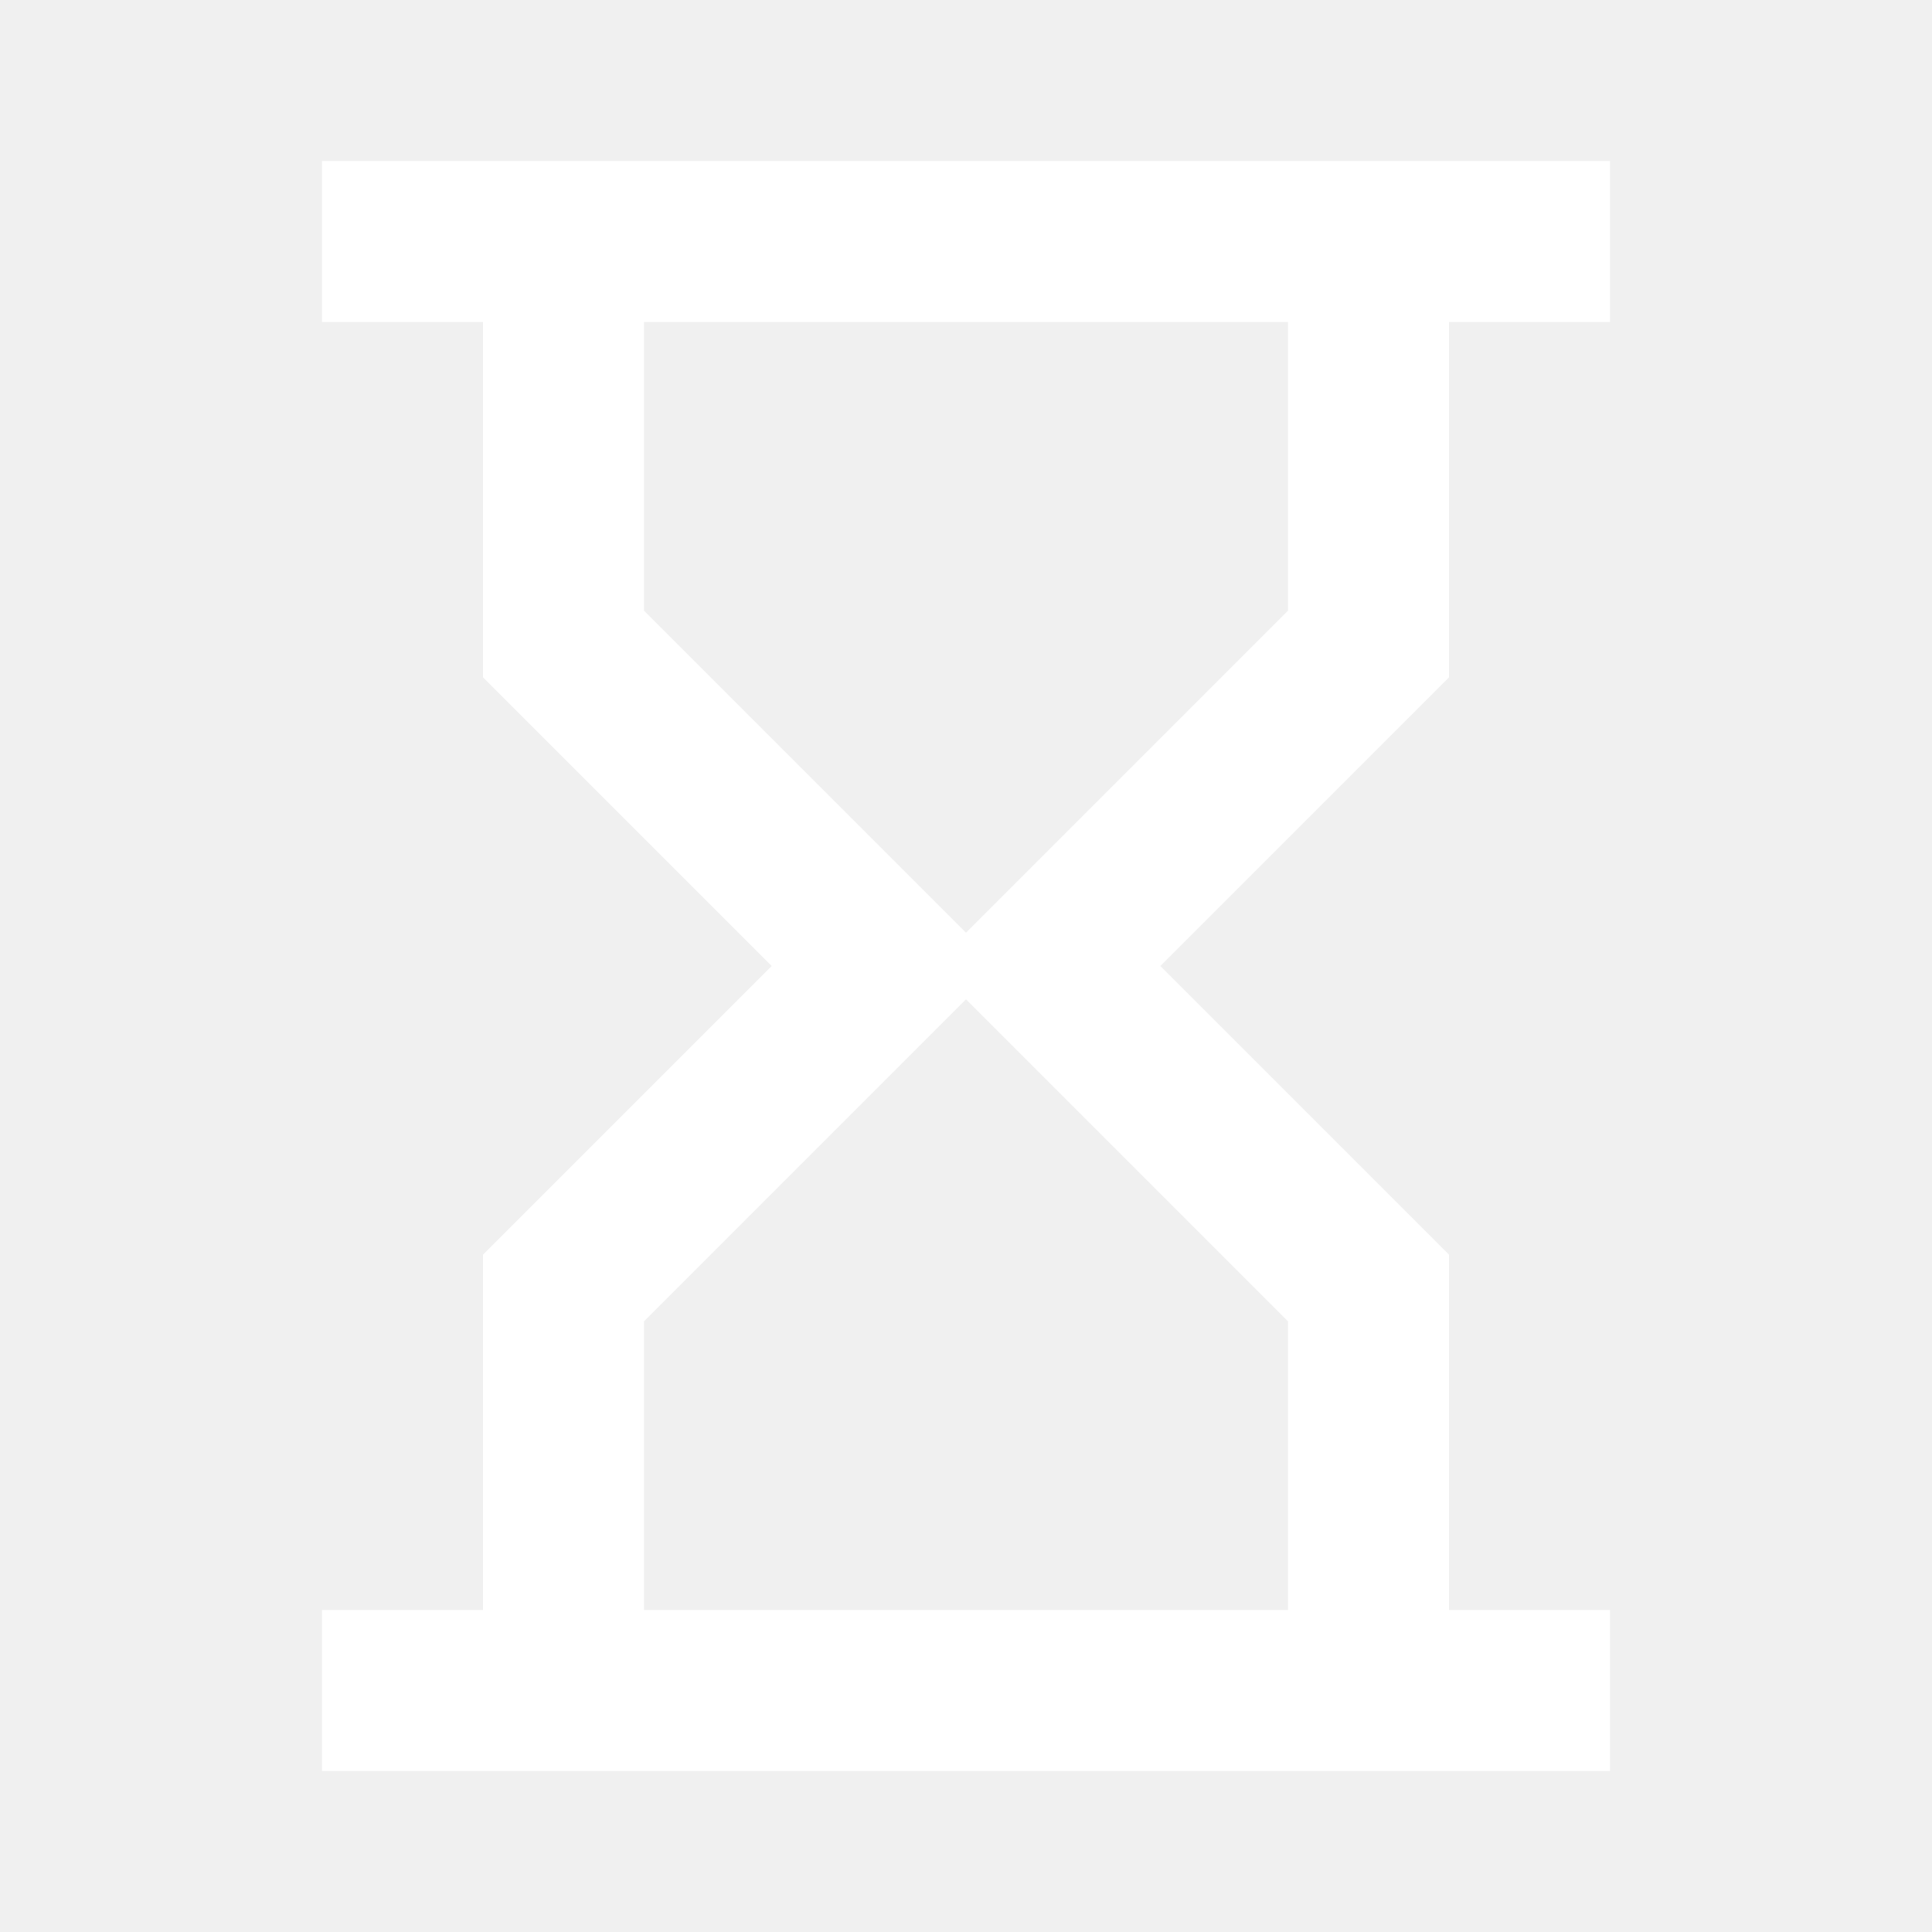
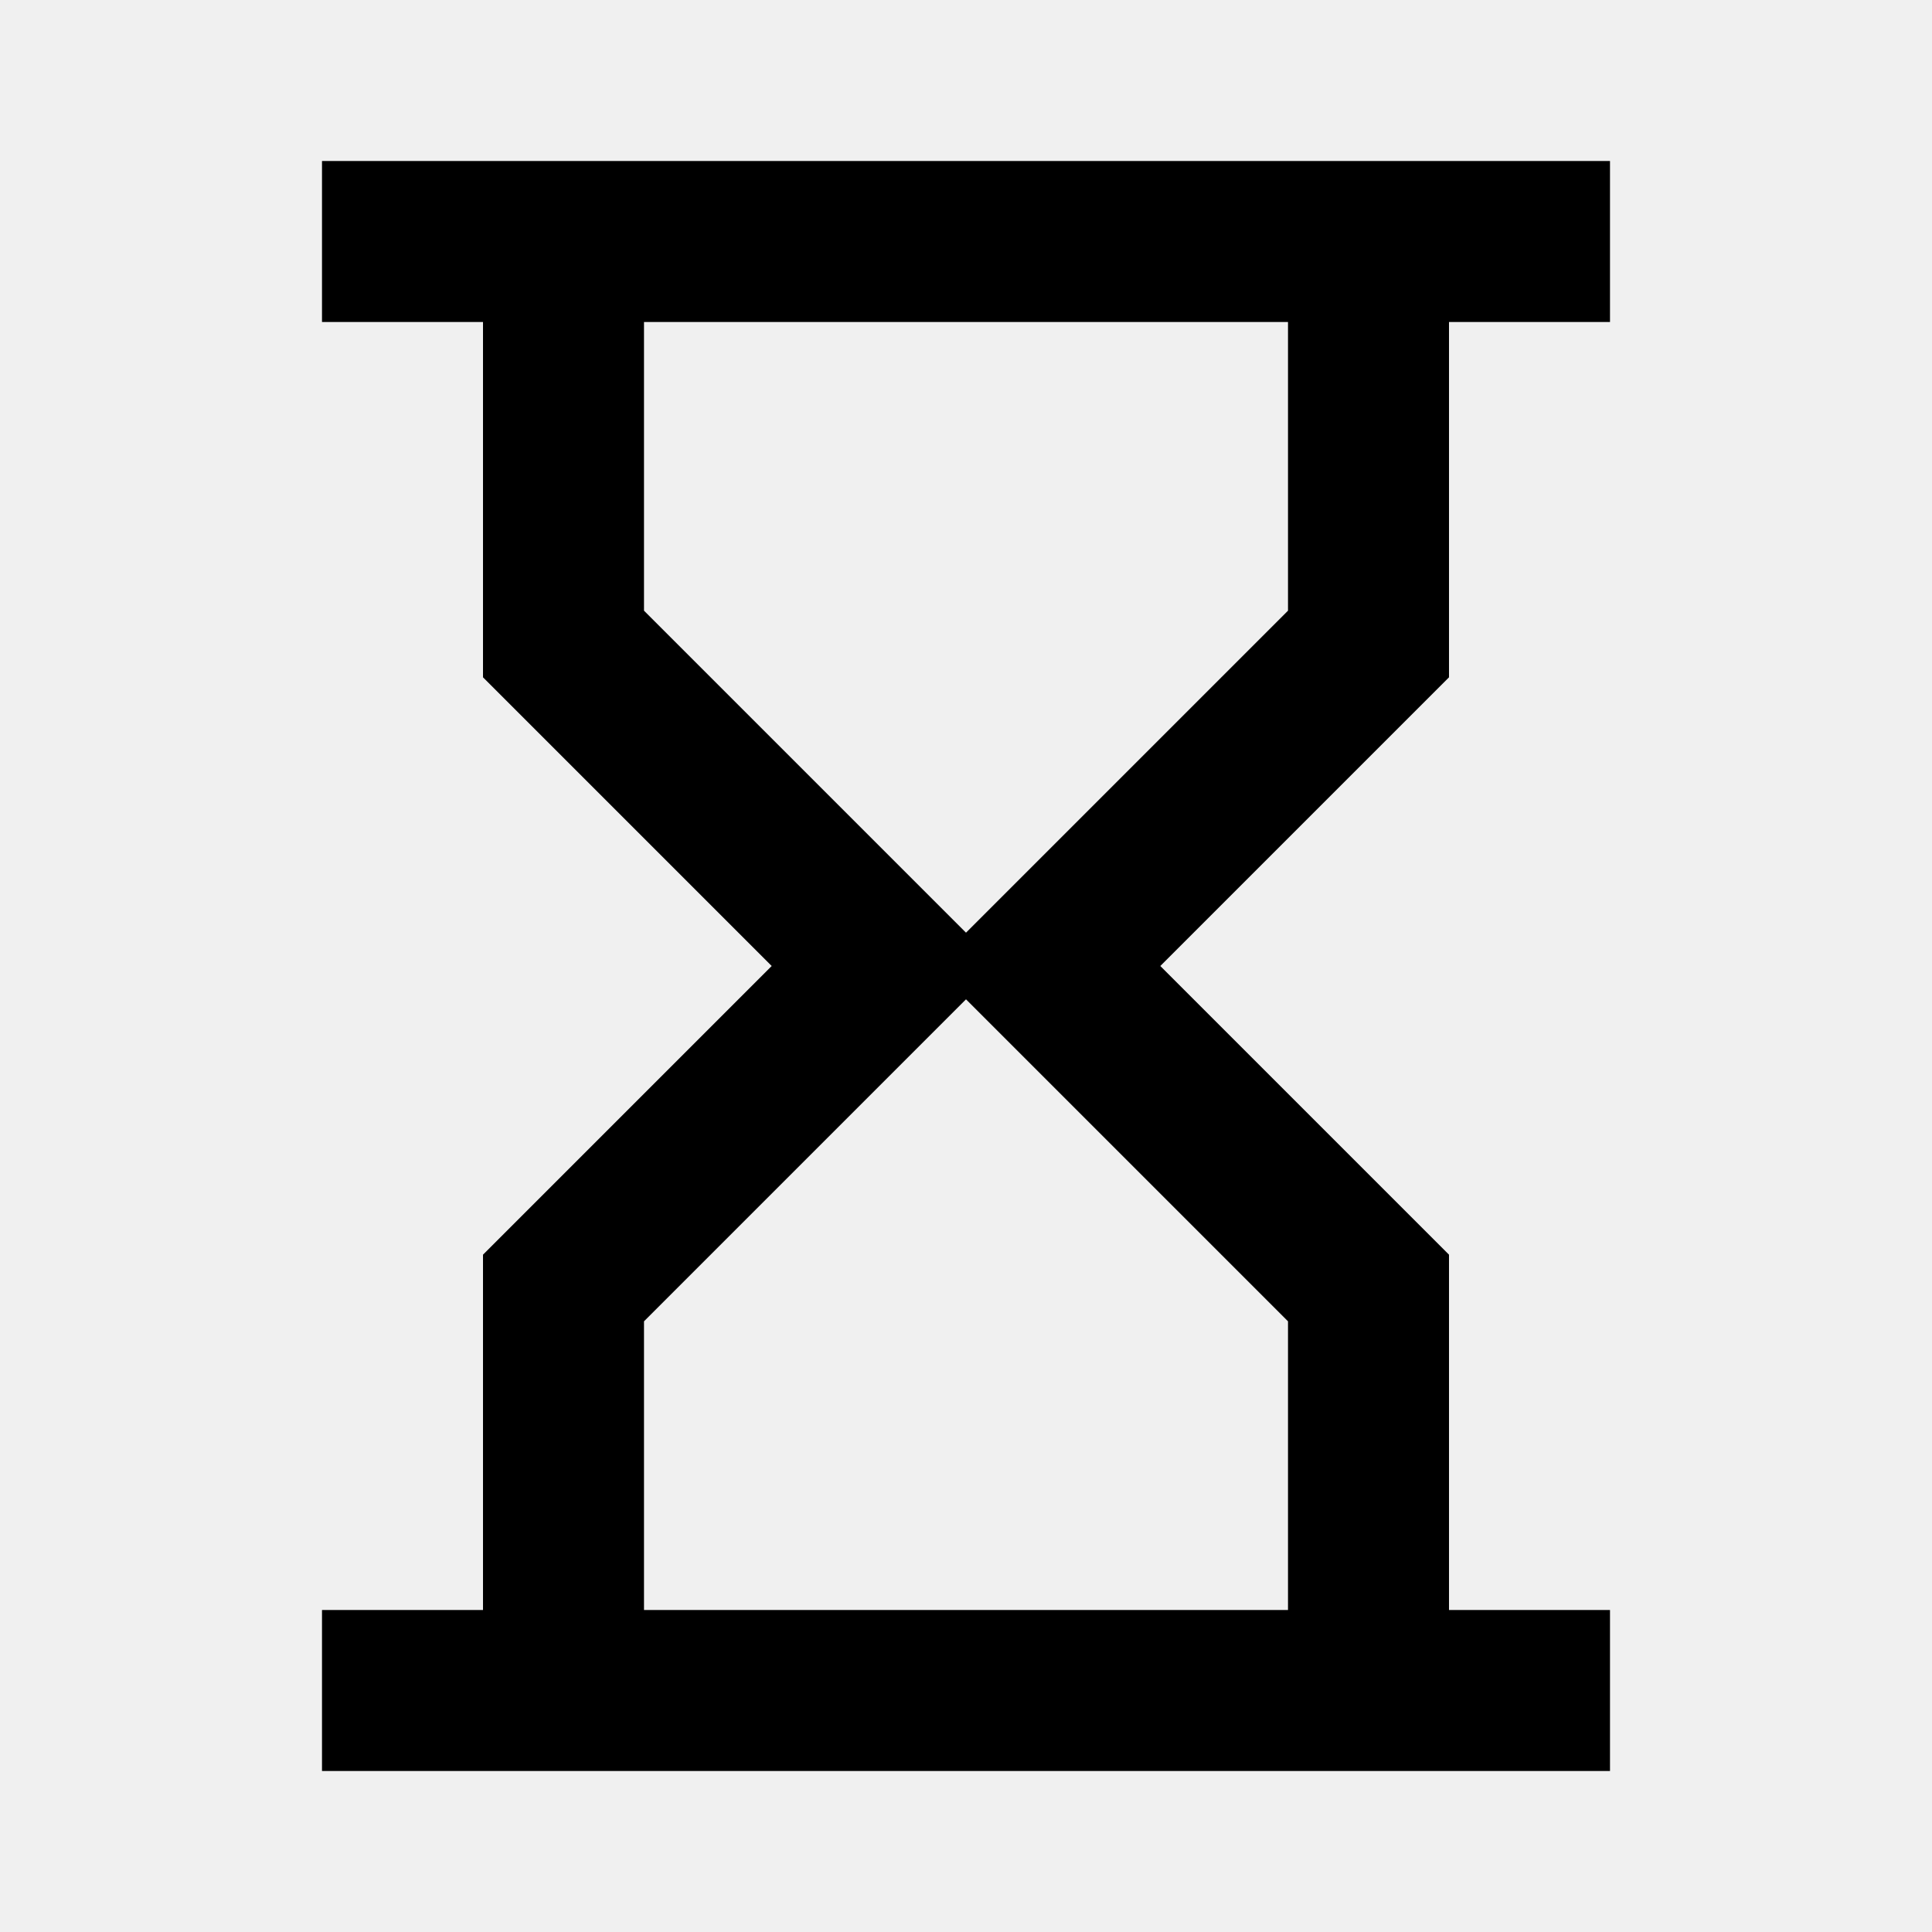
- <svg xmlns="http://www.w3.org/2000/svg" width="24" height="24" viewBox="0 0 24 24" fill="none">
-   <path fill-rule="evenodd" clip-rule="evenodd" d="M8 4V7.586L12 11.586L16 7.586V4H8ZM18 4H20V2H4V4H6V8.414L9.586 12L6 15.586V20H4V22H20V20H18V15.586L14.414 12L18 8.414V4ZM16 20V16.414L12 12.414L8 16.414V20H16Z" fill="white" />
+ <svg xmlns="http://www.w3.org/2000/svg" width="24" height="24" viewBox="0 0 24 24">
+   <path fill-rule="evenodd" clip-rule="evenodd" d="M8 4V7.586L12 11.586L16 7.586V4H8ZM18 4H20V2H4V4H6V8.414L9.586 12L6 15.586V20H4V22H20V20H18V15.586L14.414 12L18 8.414V4ZM16 20V16.414L12 12.414L8 16.414V20H16Z" />
</svg>
